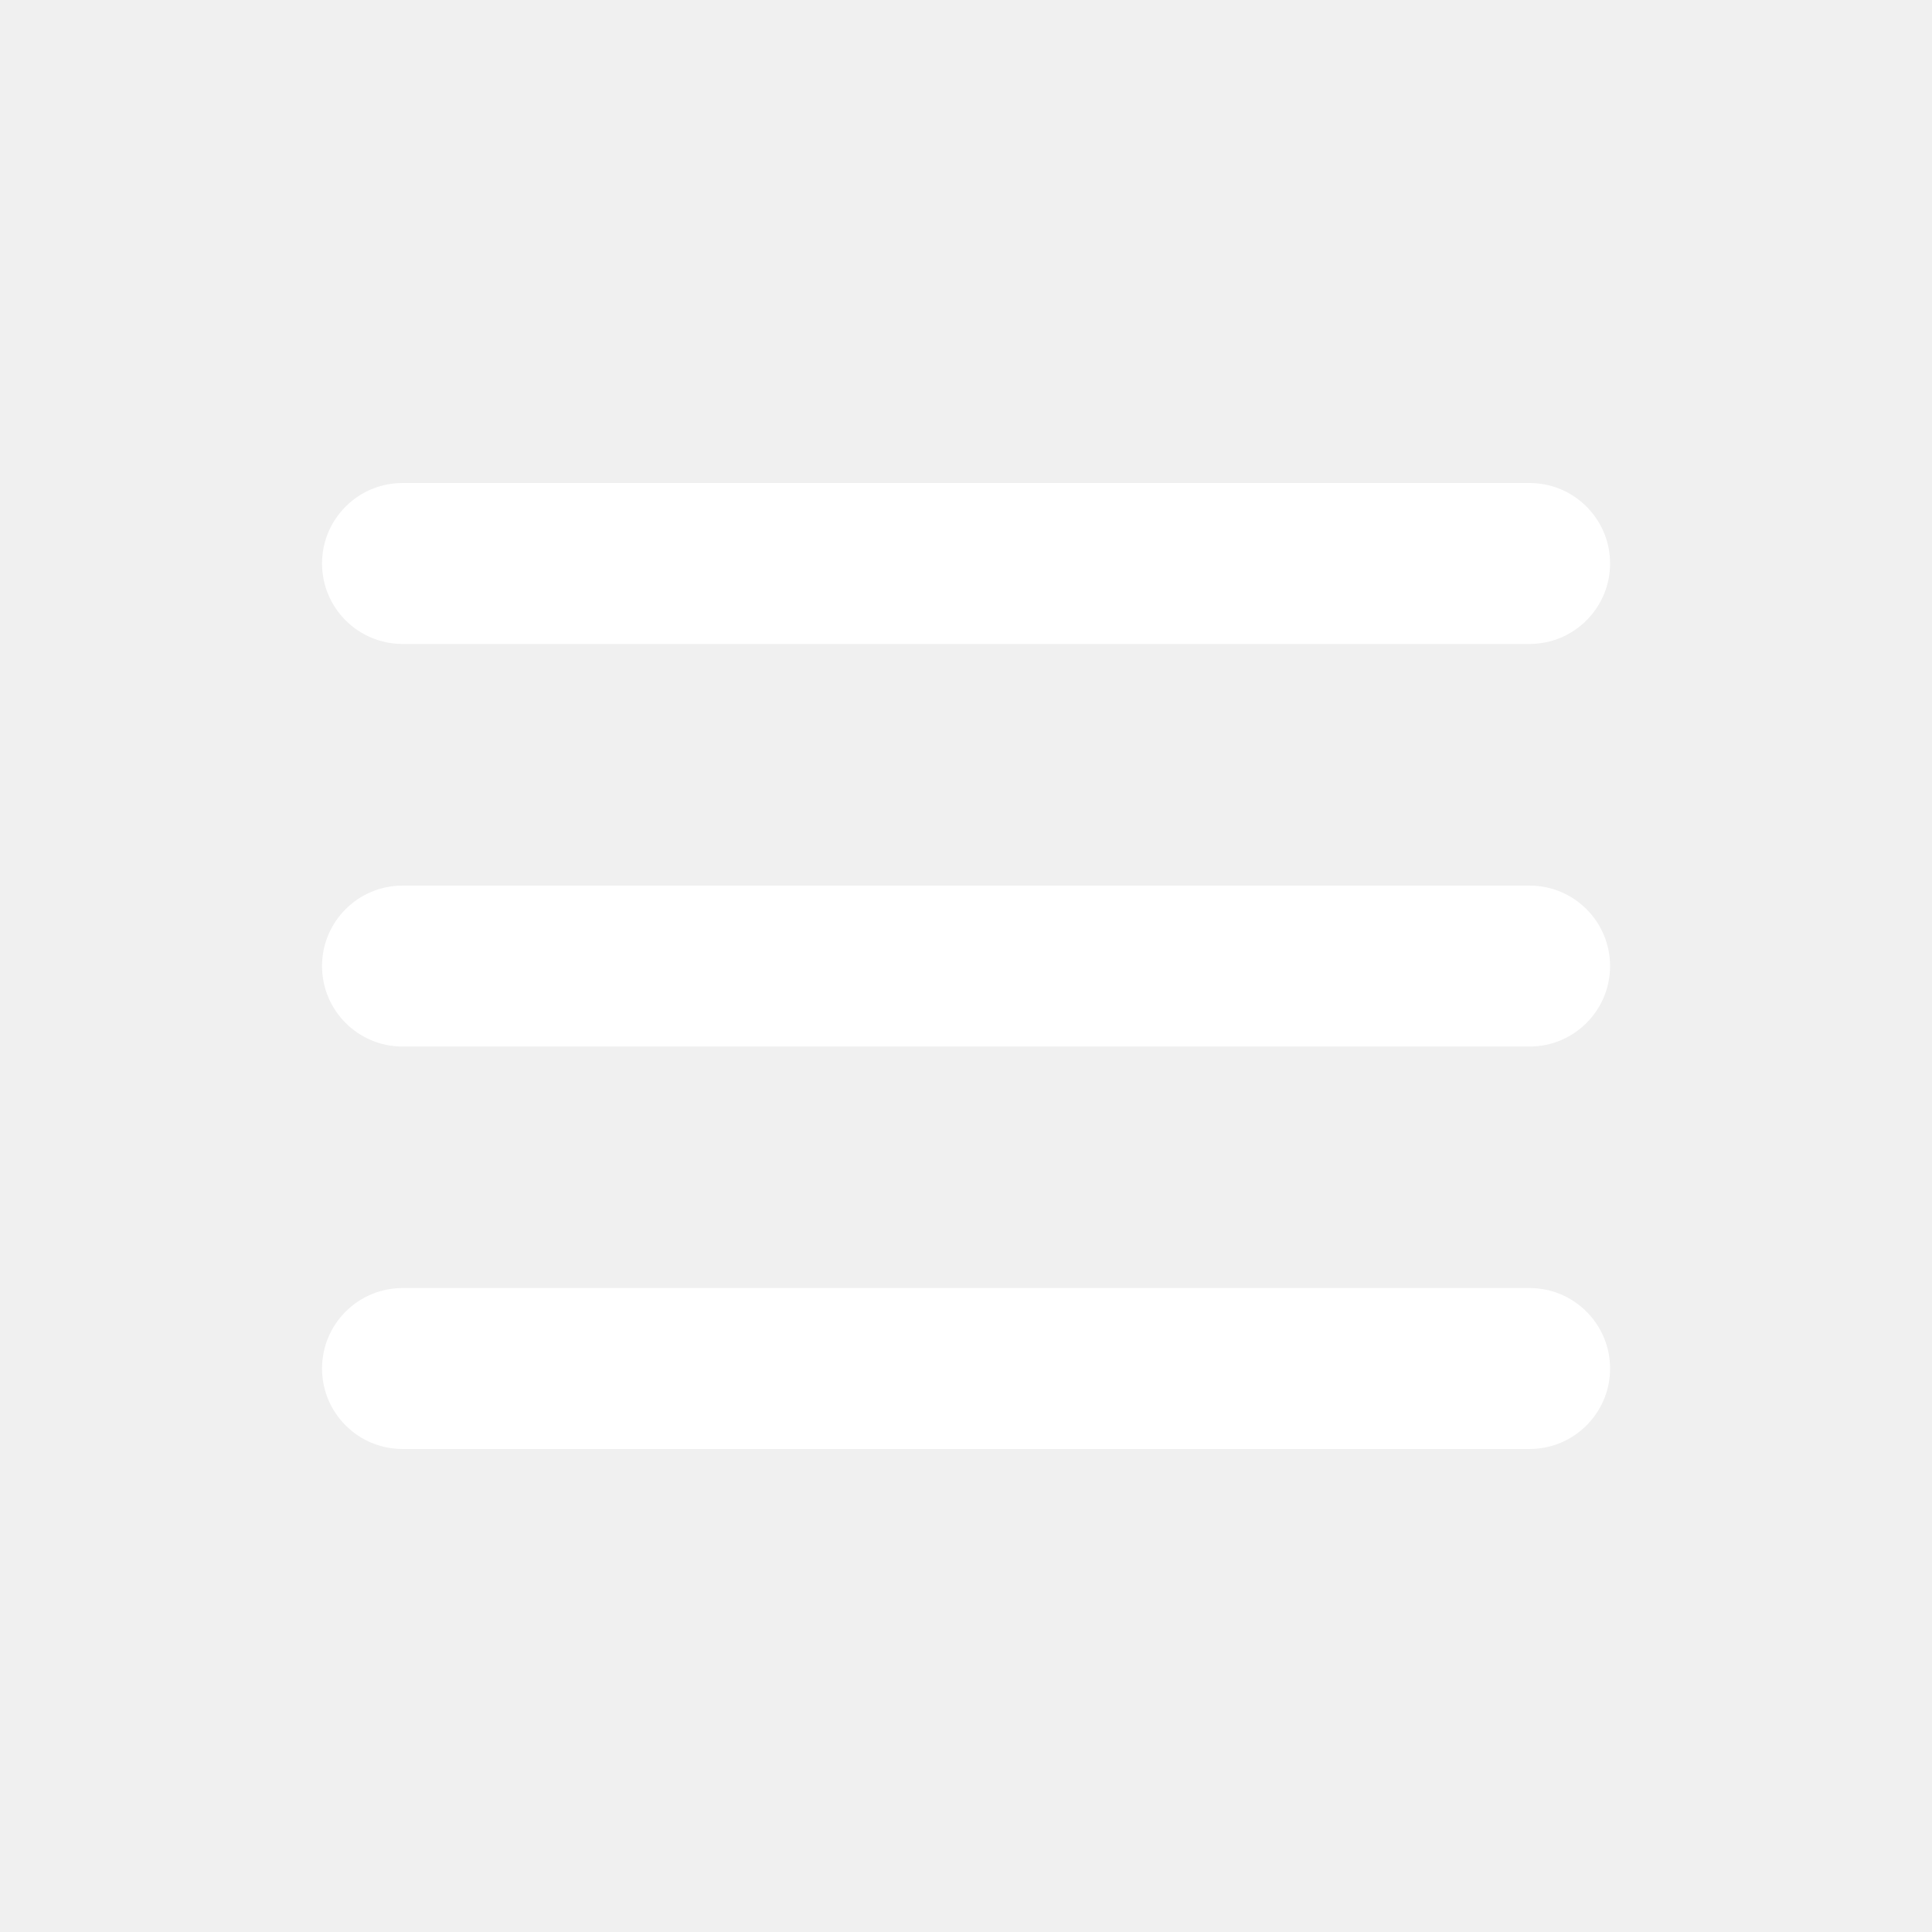
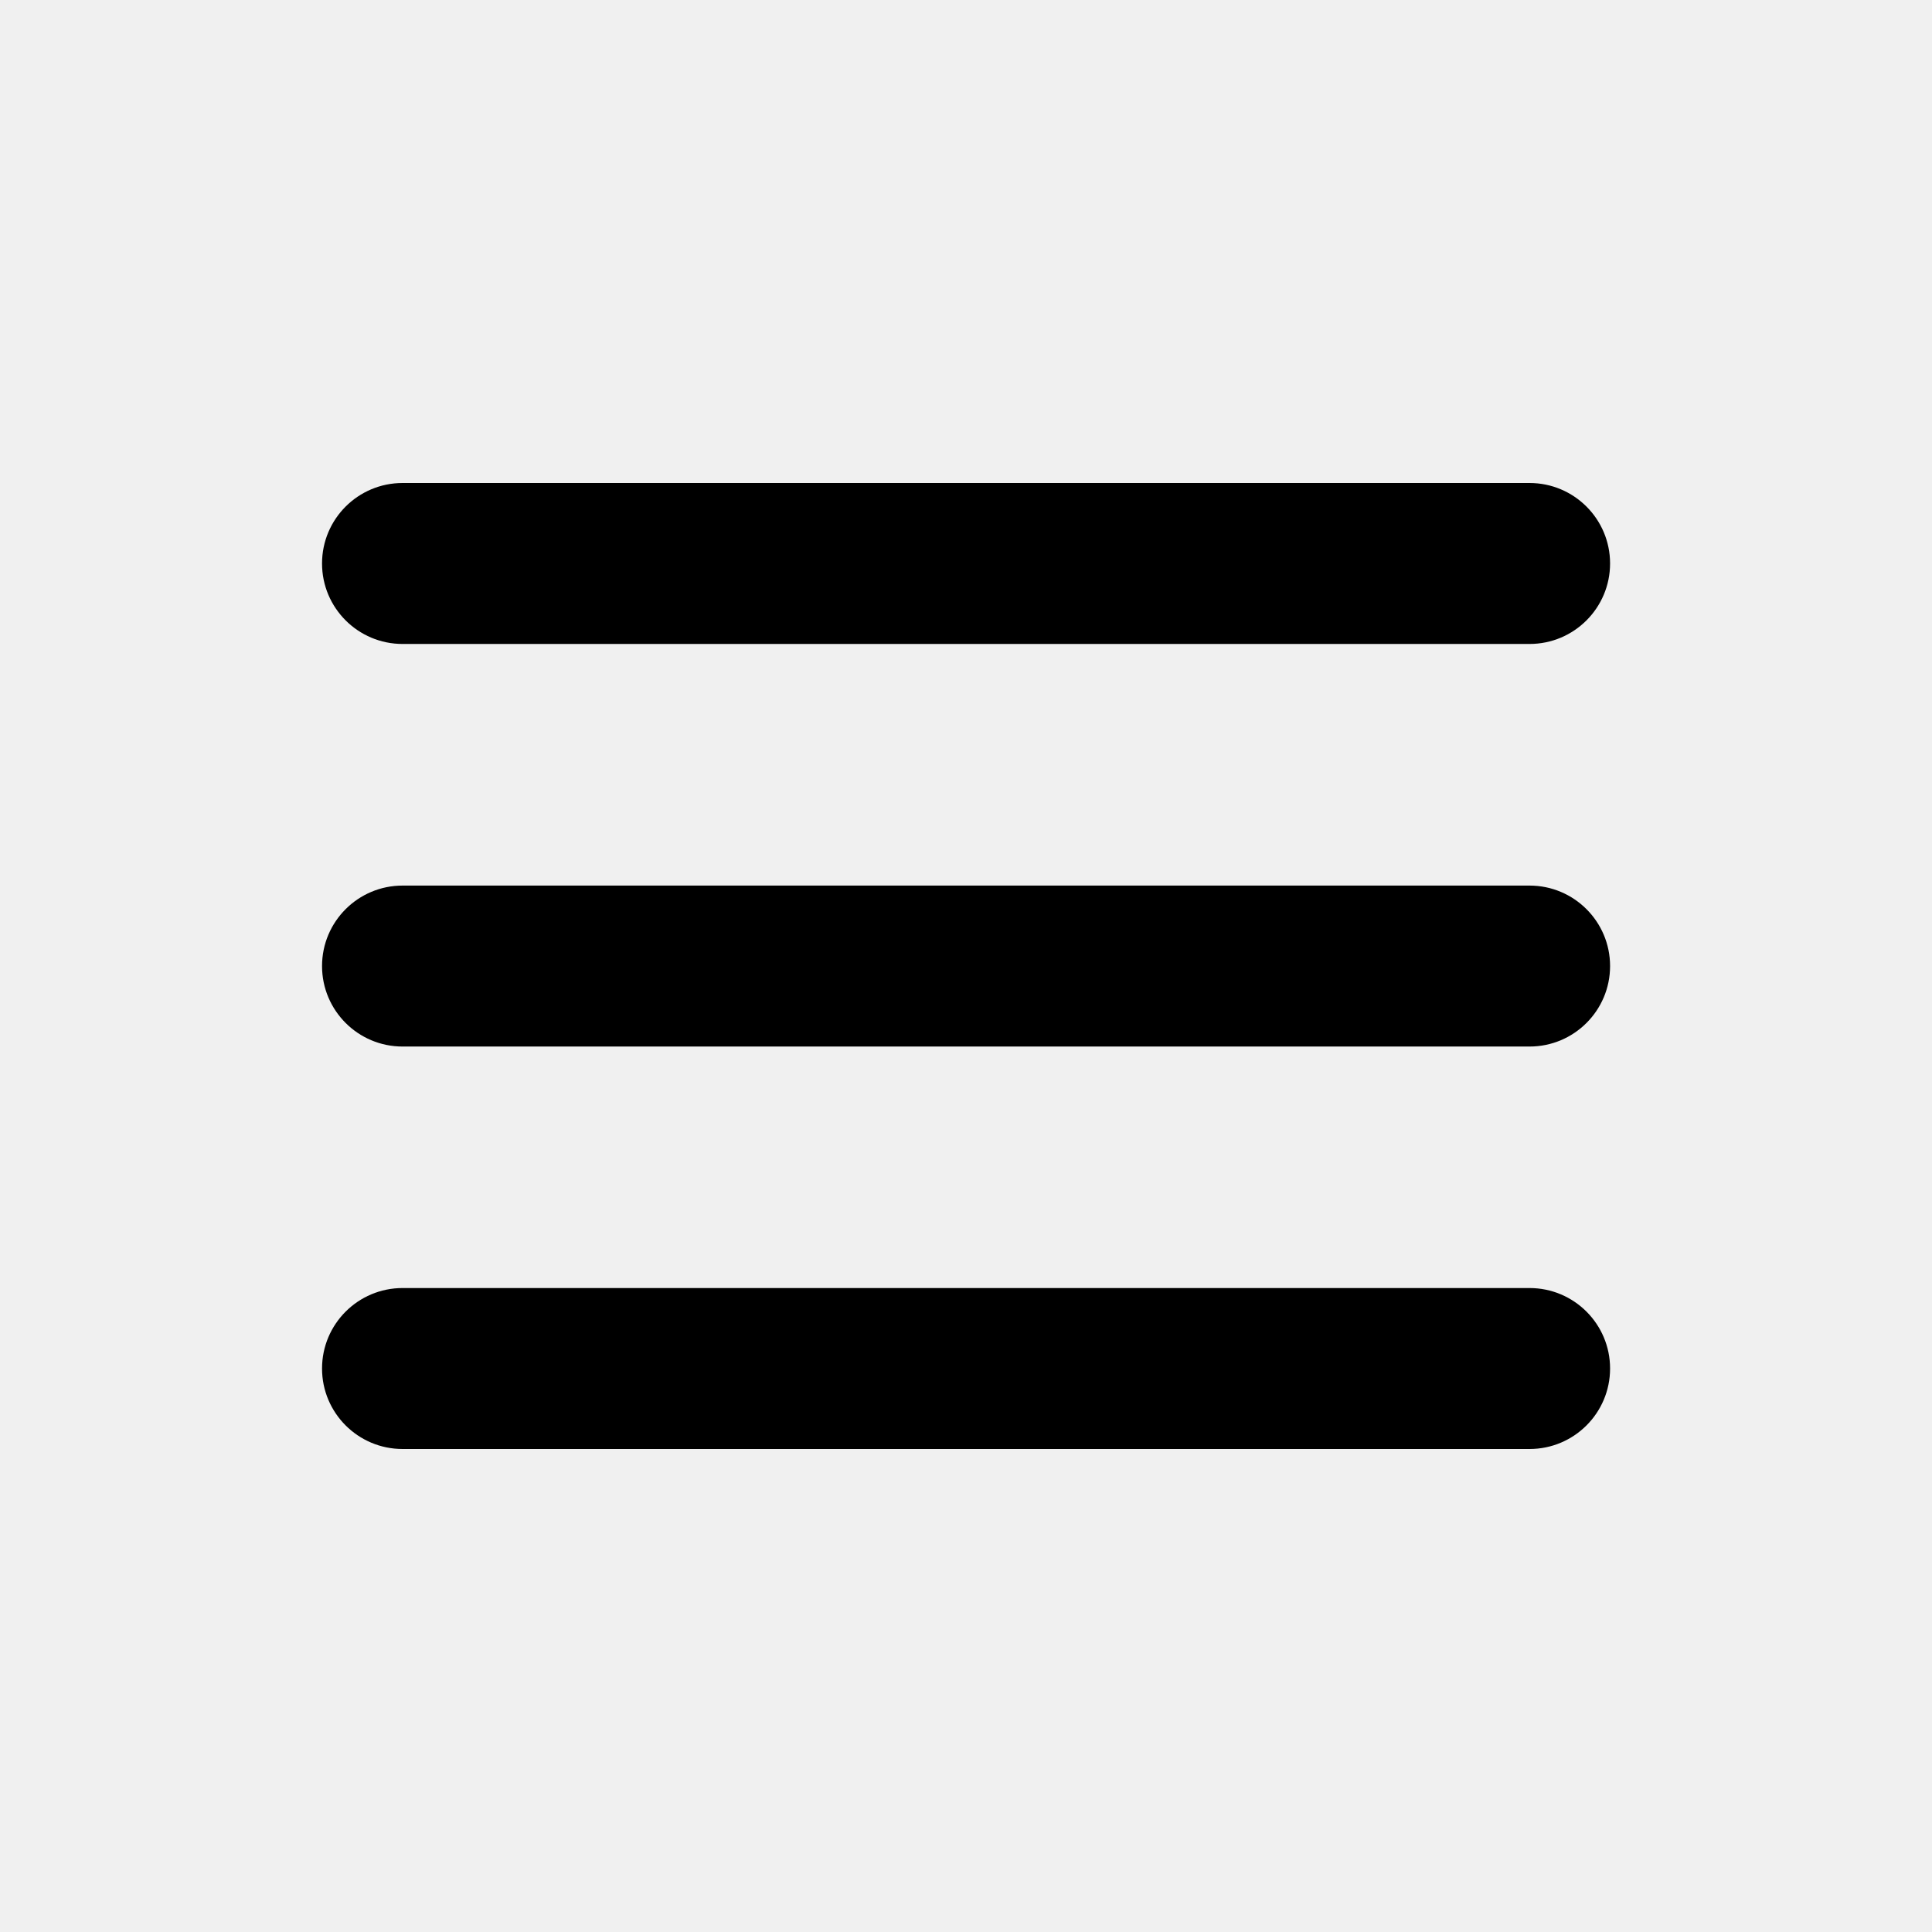
<svg xmlns="http://www.w3.org/2000/svg" width="16" height="16" viewBox="0 0 16 16" fill="none">
-   <rect x="2.667" y="12" width="1.333" height="10.667" rx="0.667" transform="rotate(-90 2.66699 12)" fill="white" />
-   <rect x="2.667" y="8.667" width="1.333" height="10.667" rx="0.667" transform="matrix(0 -1 1 0 -6 11.334)" fill="white" />
-   <rect x="2.667" y="5.333" width="1.333" height="10.667" rx="0.667" transform="rotate(-90 2.66699 5.33301)" fill="white" />
+   <rect x="2.667" y="12" width="1.333" height="10.667" rx="0.667" transform="rotate(-90 2.66699 12)" fill="currentColor" />
+   <rect x="2.667" y="8.667" width="1.333" height="10.667" rx="0.667" transform="matrix(0 -1 1 0 -6 11.334)" fill="currentColor" />
+   <rect x="2.667" y="5.333" width="1.333" height="10.667" rx="0.667" transform="rotate(-90 2.66699 5.33301)" fill="currentColor" />
</svg>
